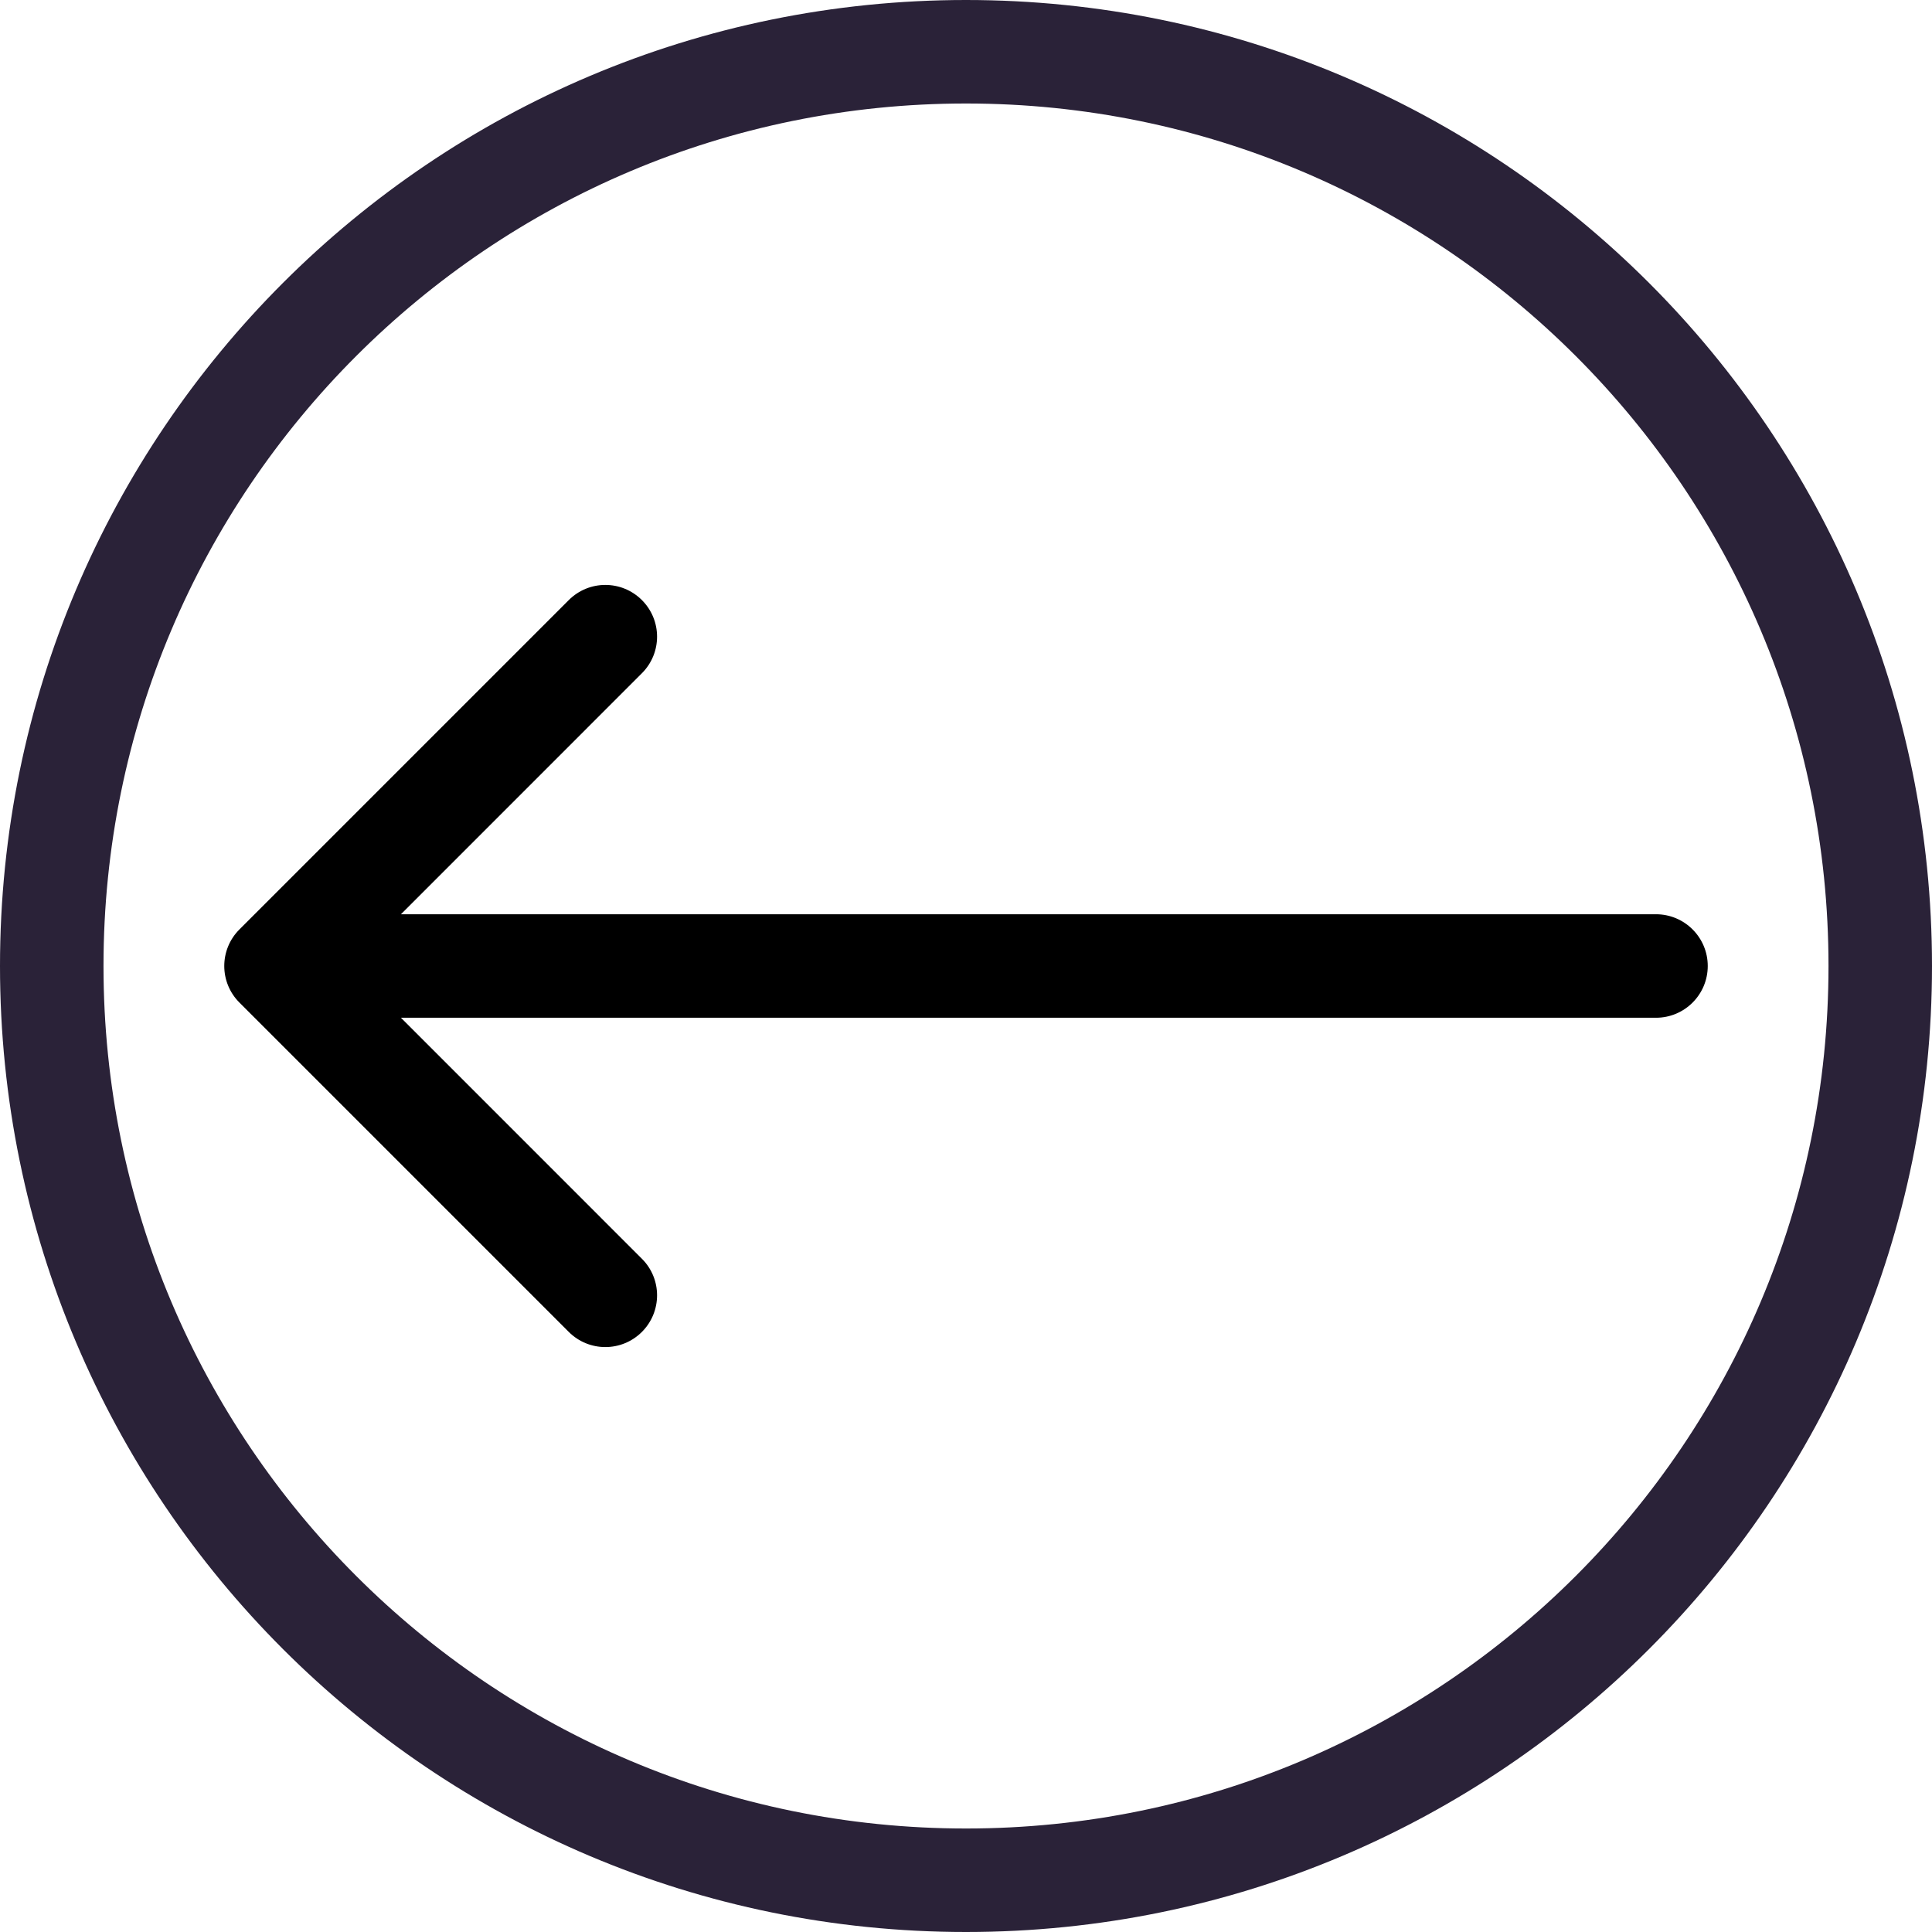
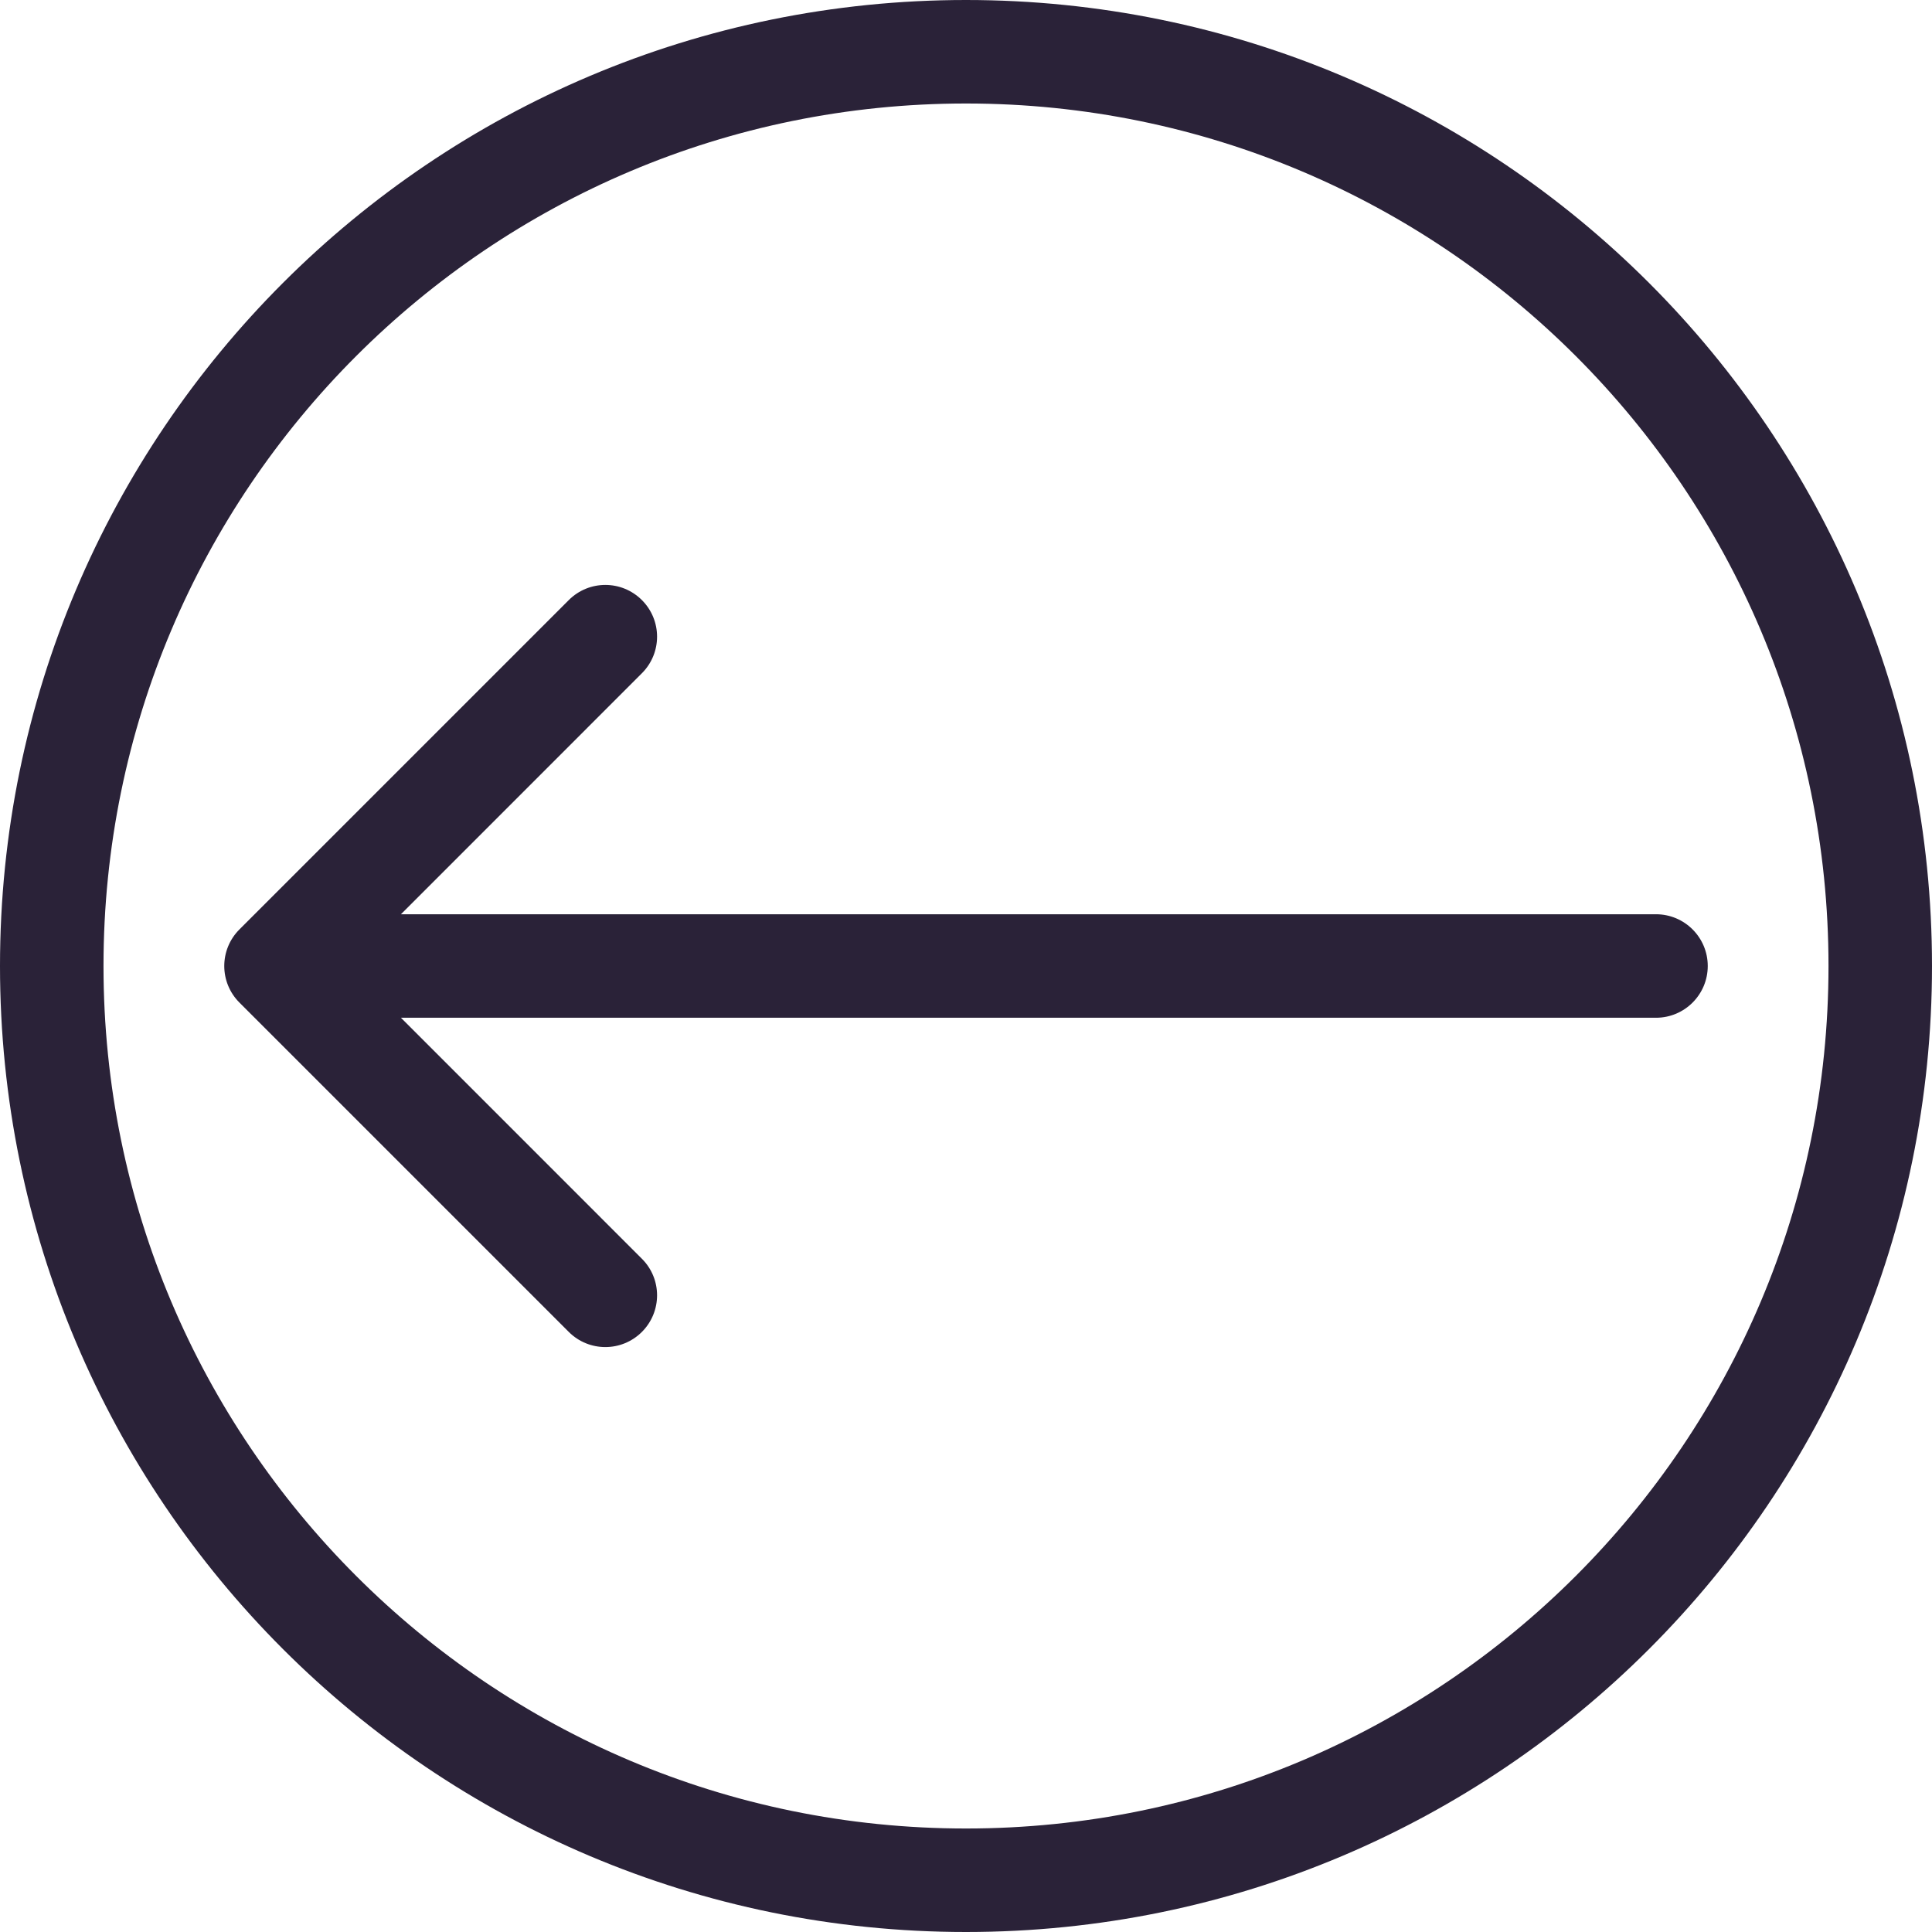
<svg xmlns="http://www.w3.org/2000/svg" width="28" height="28" viewBox="0 0 28 28" fill="none">
-   <path d="M3.47 13.47C3.177 13.763 3.177 14.237 3.47 14.53L8.243 19.303C8.536 19.596 9.01 19.596 9.303 19.303C9.596 19.01 9.596 18.535 9.303 18.243L5.061 14L9.303 9.757C9.596 9.464 9.596 8.99 9.303 8.697C9.01 8.404 8.536 8.404 8.243 8.697L3.47 13.47ZM24 14.75C24.414 14.75 24.75 14.414 24.75 14C24.75 13.586 24.414 13.25 24 13.25V14.75ZM4 14.75H24V13.25H4V14.75Z" fill="black" />
+   <path d="M3.47 13.47C3.177 13.763 3.177 14.237 3.47 14.53L8.243 19.303C8.536 19.596 9.01 19.596 9.303 19.303C9.596 19.01 9.596 18.535 9.303 18.243L5.061 14L9.303 9.757C9.596 9.464 9.596 8.99 9.303 8.697C9.01 8.404 8.536 8.404 8.243 8.697L3.47 13.47ZM24 14.75C24.414 14.75 24.75 14.414 24.75 14C24.75 13.586 24.414 13.25 24 13.25V14.75ZM4 14.75H24V13.25H4V14.75Z" fill="#2A2238" />
  <circle cx="14" cy="14" r="13.25" stroke="#2A2238" stroke-width="1.5" />
</svg>
